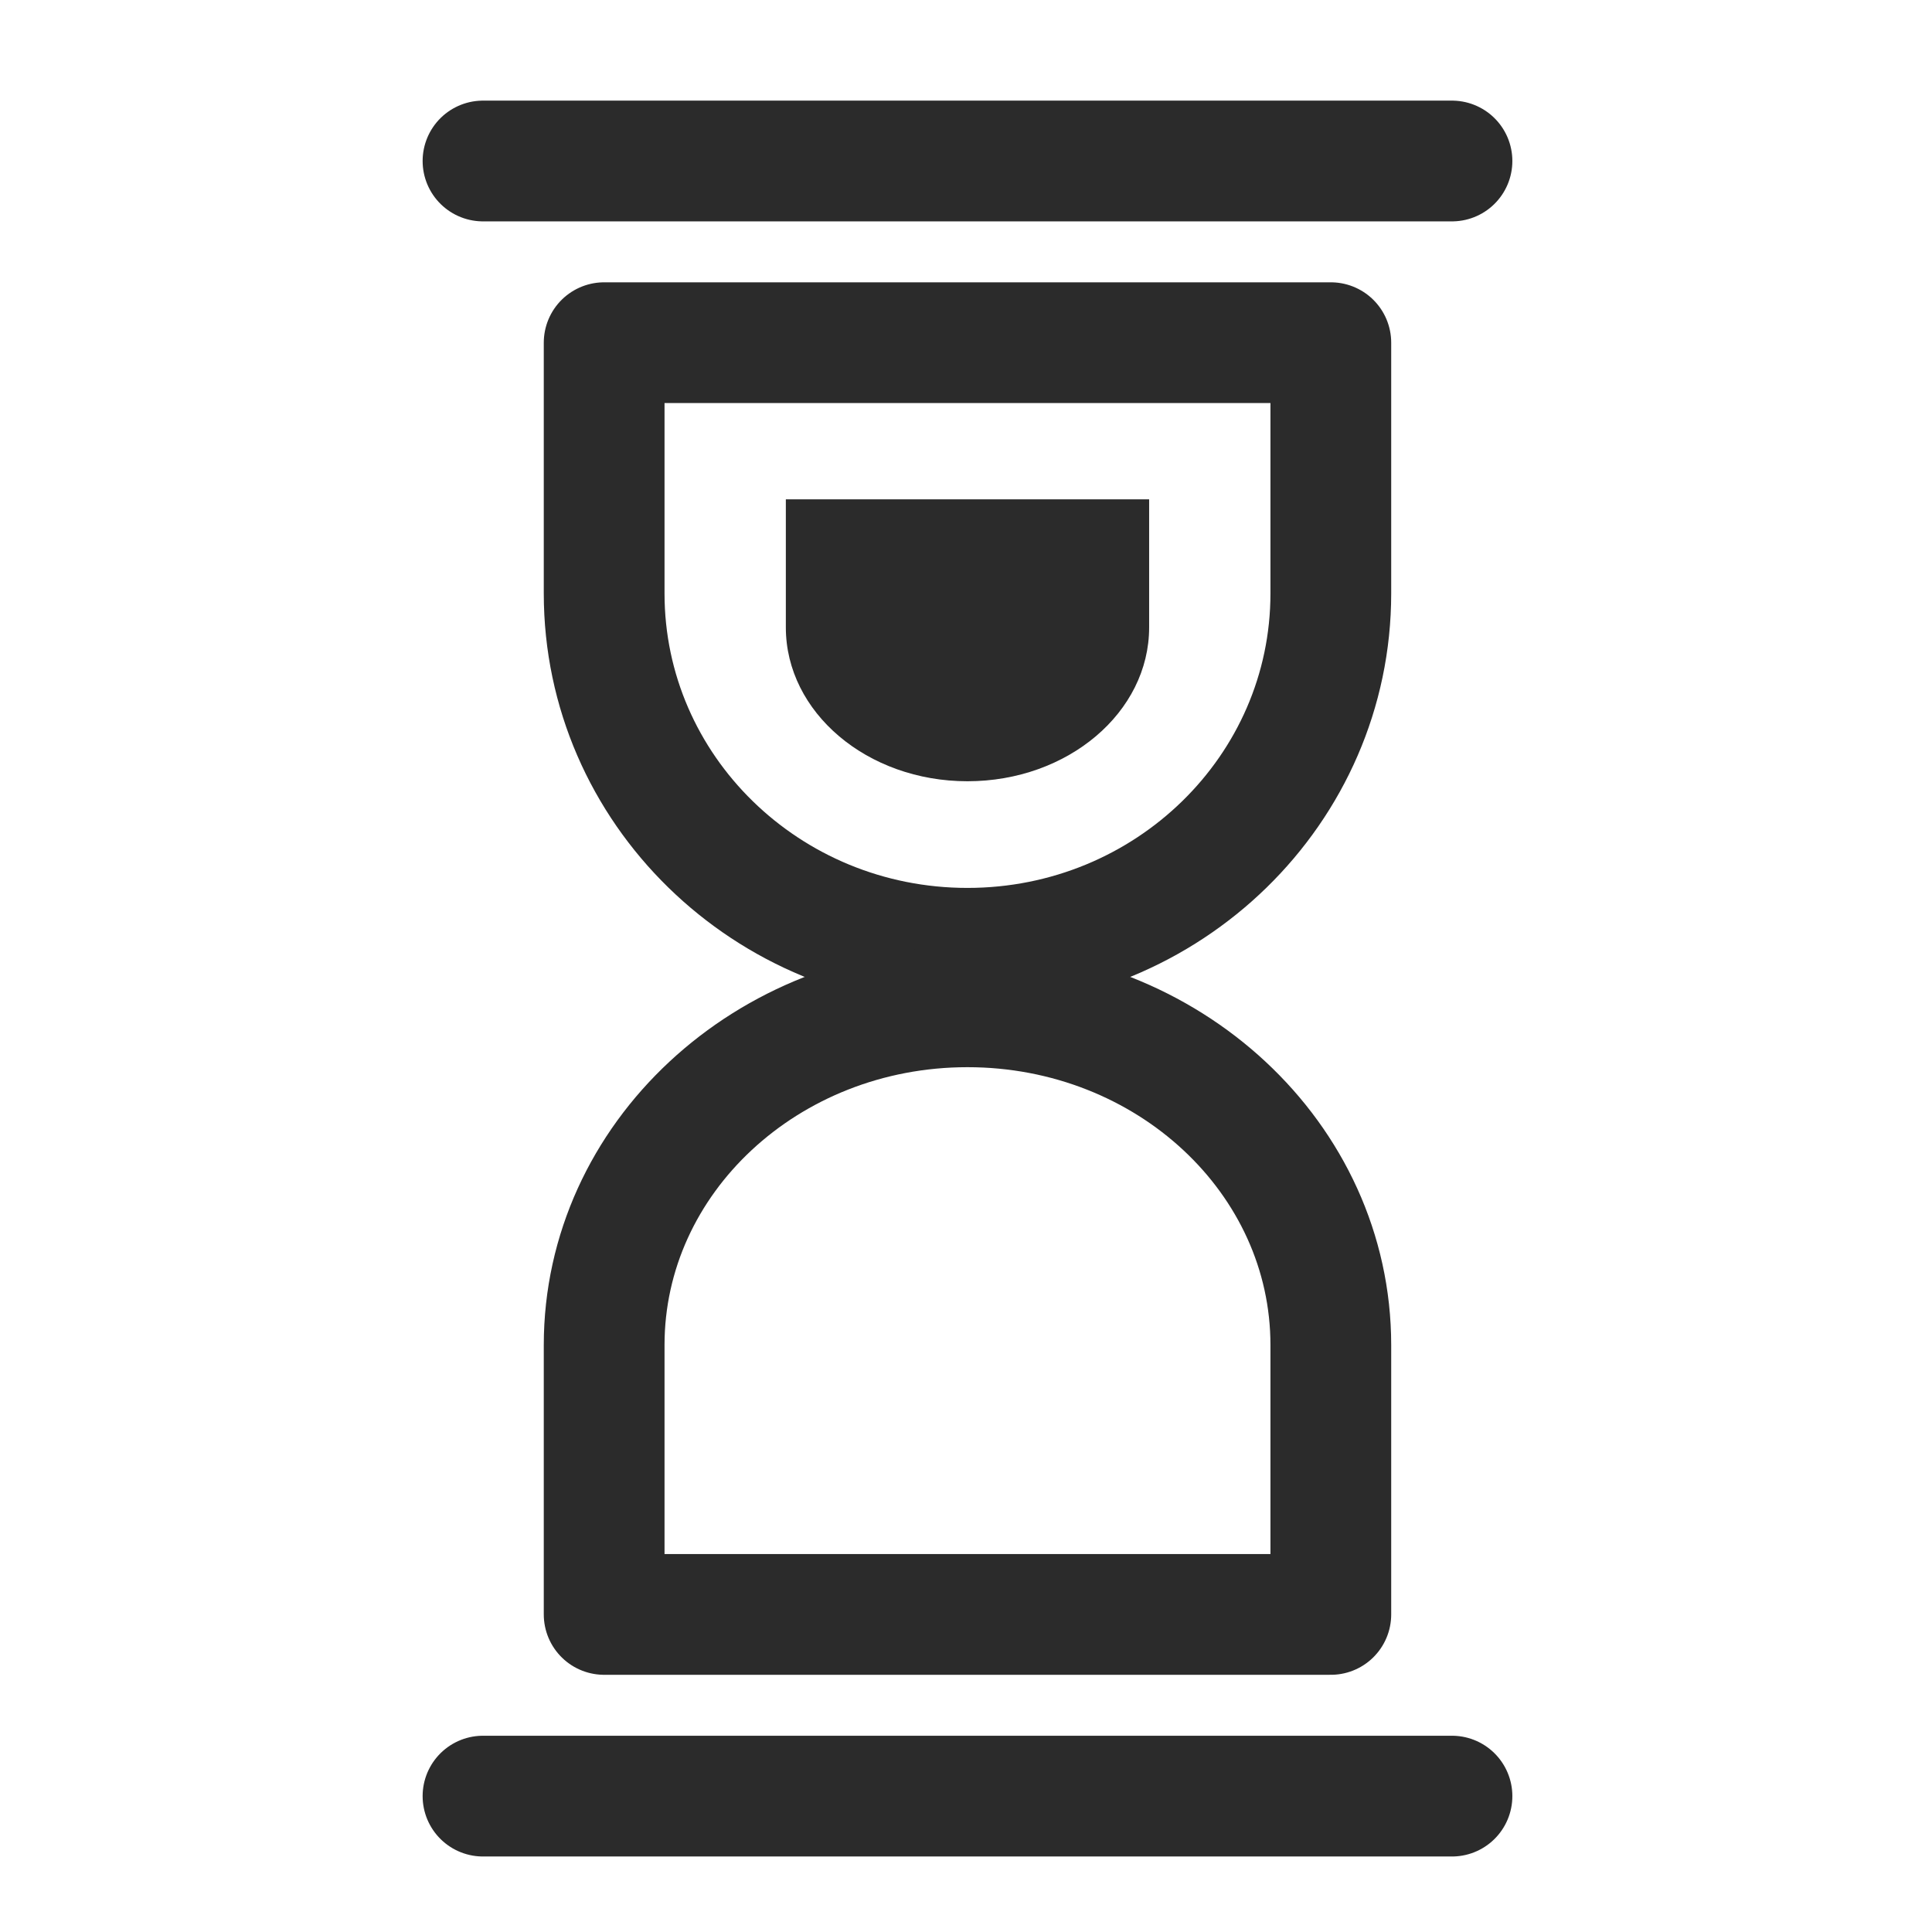
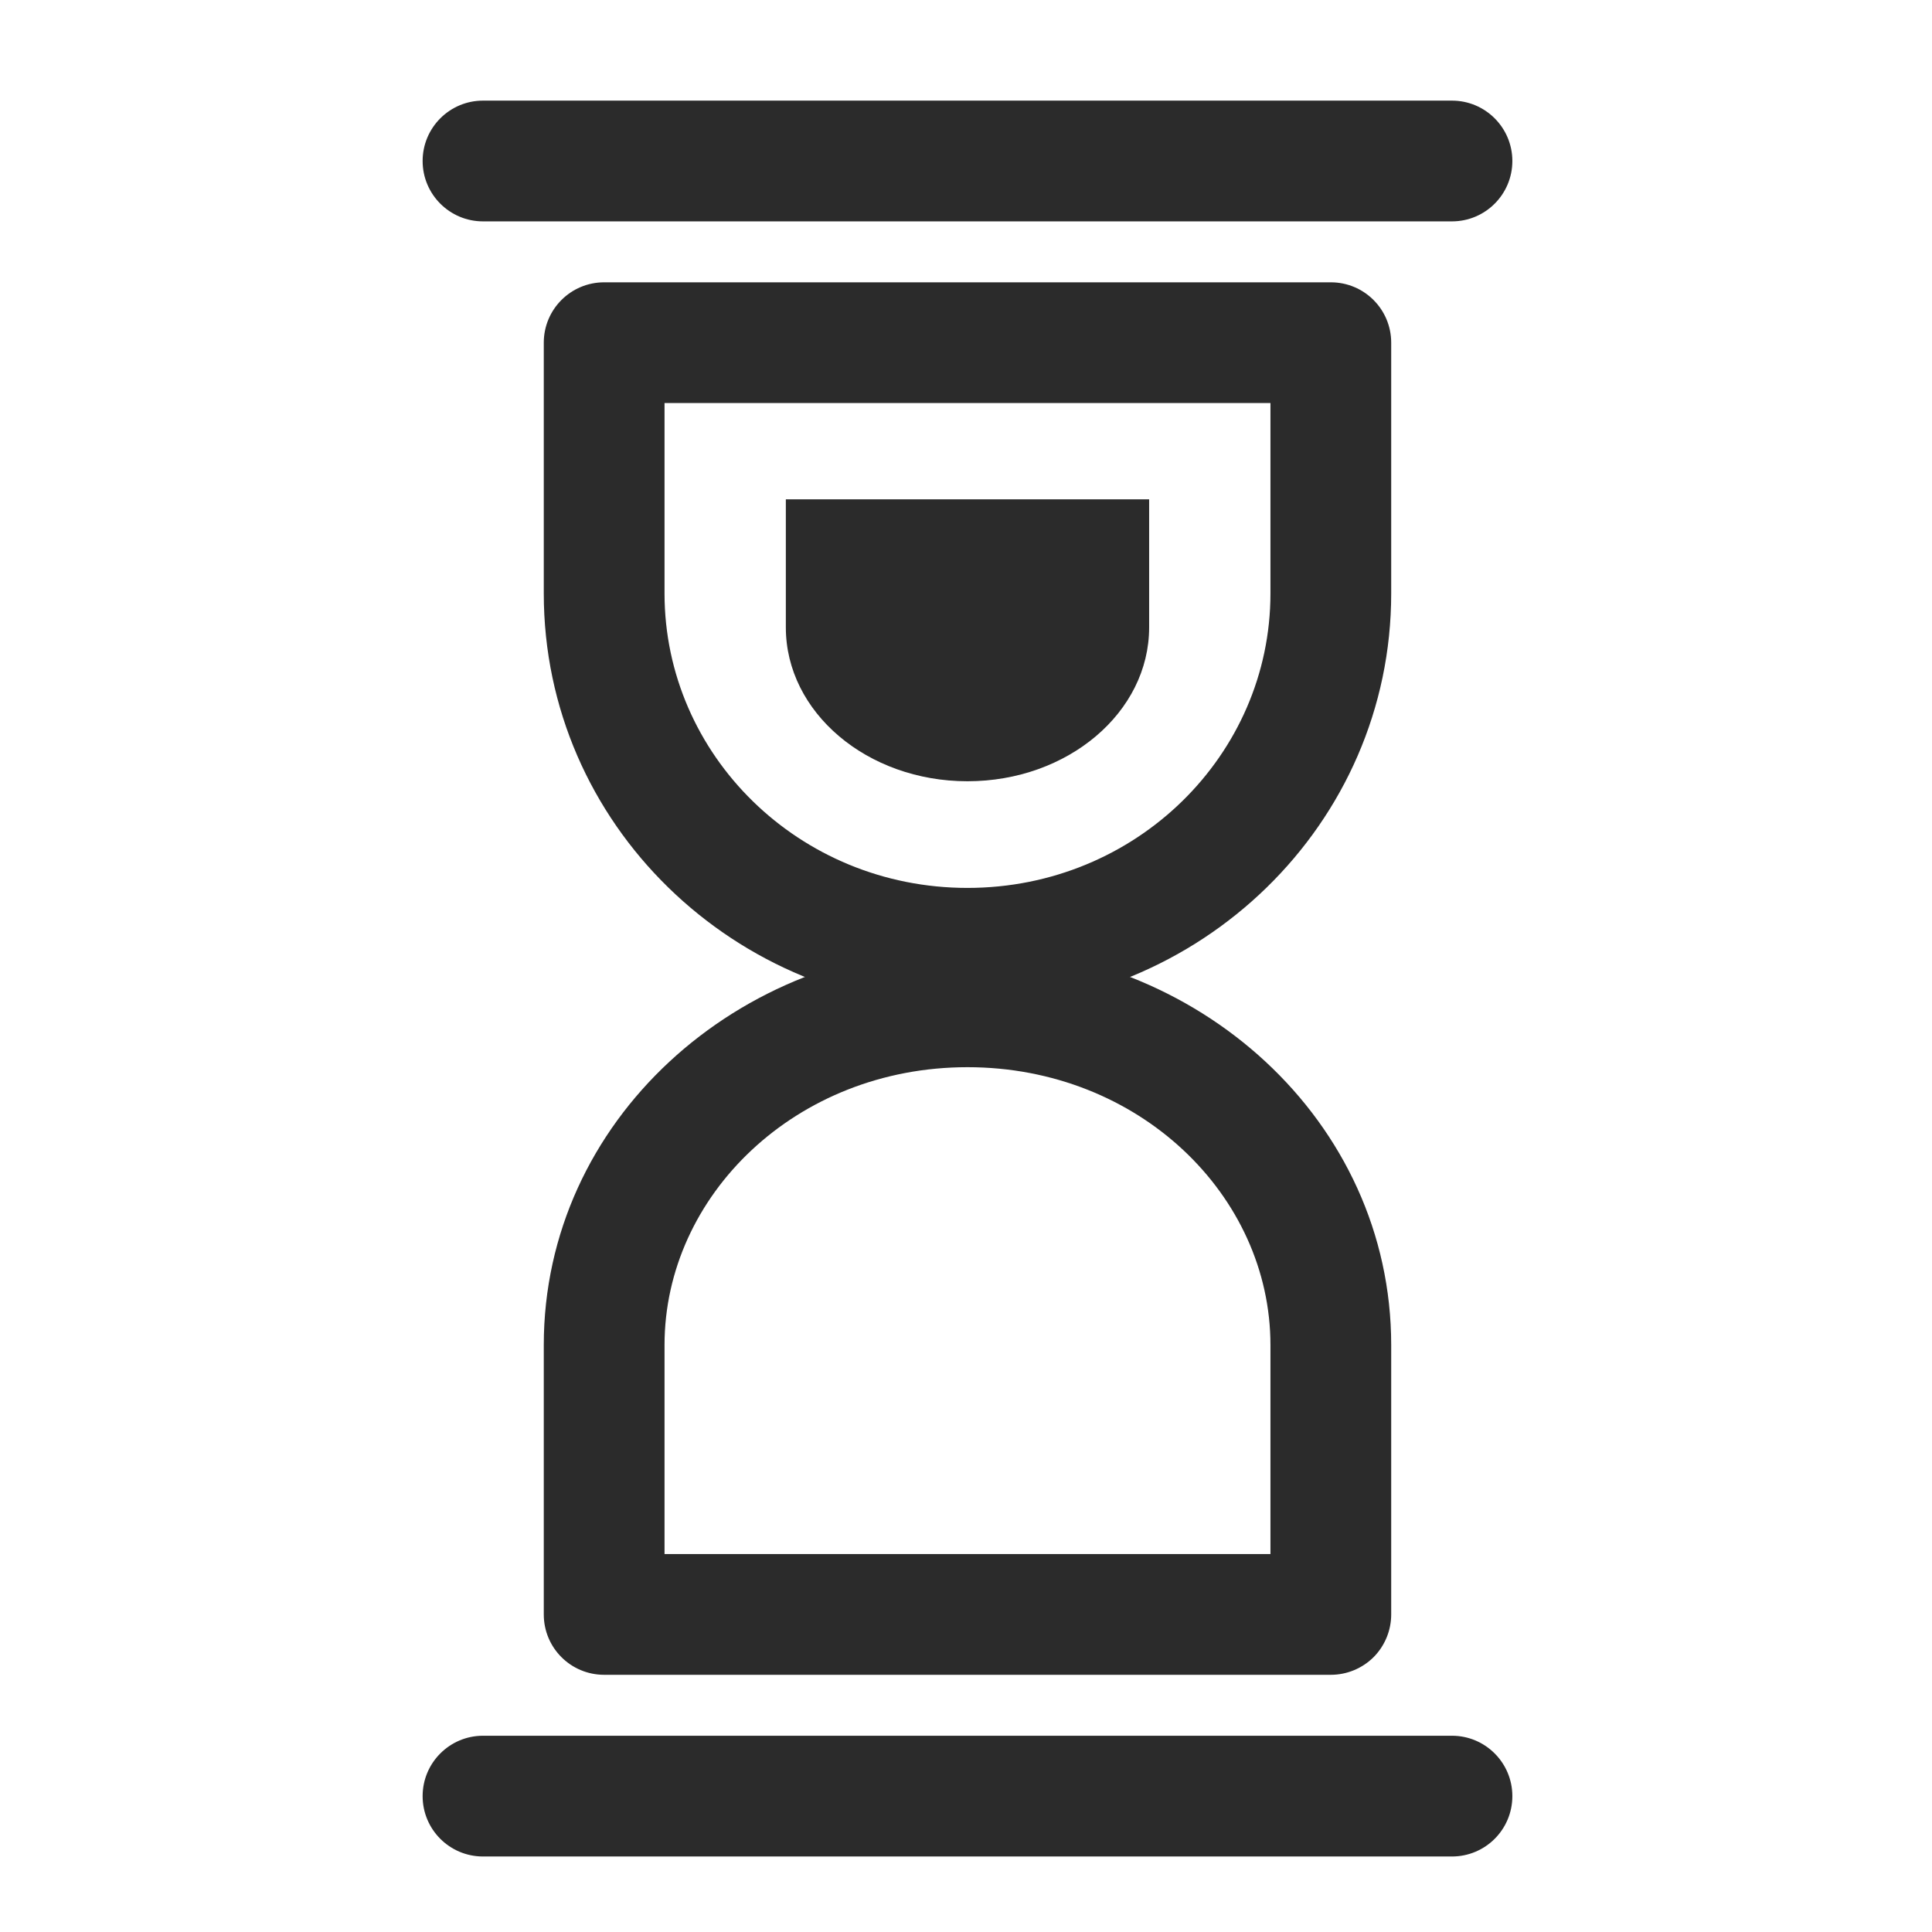
<svg xmlns="http://www.w3.org/2000/svg" width="24" height="24" viewBox="0 0 24 24" fill="none">
-   <path d="M12.018 11.78C14.511 11.78 16.532 9.807 16.532 7.372V4.257H12.018H7.505V7.372C7.505 9.807 9.526 11.78 12.018 11.78Z" stroke="#2B2B2B" stroke-width="1.5" stroke-linecap="round" stroke-linejoin="round" />
+   <path fill-rule="evenodd" clip-rule="evenodd" d="M6.755 4.257C6.755 3.843 7.09 3.507 7.505 3.507H16.532C16.947 3.507 17.282 3.843 17.282 4.257V7.372C17.282 10.238 14.909 12.53 12.018 12.53C9.128 12.53 6.755 10.238 6.755 7.372V4.257ZM8.255 5.007V7.372C8.255 9.376 9.923 11.03 12.018 11.03C14.114 11.03 15.782 9.376 15.782 7.372V5.007H8.255Z" fill="#2B2B2B" />
  <path d="M12.018 9.705C13.265 9.705 14.275 8.849 14.275 7.794V6.203H9.762V7.794C9.762 8.849 10.772 9.705 12.018 9.705Z" fill="#2B2B2B" />
-   <path d="M12.018 12.507C9.526 12.507 7.505 14.388 7.505 16.709L7.505 20.055L12.018 20.055L16.532 20.055L16.532 16.709C16.532 14.388 14.511 12.507 12.018 12.507Z" stroke="#2B2B2B" stroke-width="1.5" stroke-linecap="round" stroke-linejoin="round" />
-   <path d="M6 2H18.037" stroke="#2B2B2B" stroke-width="1.5" stroke-linecap="round" />
-   <path d="M6 22.312H18.037" stroke="#2B2B2B" stroke-width="1.5" stroke-linecap="round" />
+   <path fill-rule="evenodd" clip-rule="evenodd" d="M17.063 20.586C16.922 20.726 16.731 20.805 16.532 20.805L7.505 20.805C7.09 20.805 6.755 20.47 6.755 20.055L6.755 16.709C6.755 13.924 9.163 11.757 12.018 11.757C14.874 11.757 17.282 13.924 17.282 16.709L17.282 20.055C17.282 20.254 17.203 20.445 17.063 20.586ZM15.782 19.305L15.782 16.709C15.782 14.852 14.149 13.257 12.018 13.257C9.888 13.257 8.255 14.852 8.255 16.709L8.255 19.305L15.782 19.305Z" fill="#2B2B2B" />
+   <path fill-rule="evenodd" clip-rule="evenodd" d="M5.25 2C5.25 1.586 5.586 1.25 6 1.25H18.037C18.451 1.25 18.787 1.586 18.787 2C18.787 2.414 18.451 2.75 18.037 2.75H6C5.586 2.75 5.25 2.414 5.25 2Z" fill="#2B2B2B" />
+   <path fill-rule="evenodd" clip-rule="evenodd" d="M5.25 22.312C5.25 21.898 5.586 21.562 6 21.562H18.037C18.451 21.562 18.787 21.898 18.787 22.312C18.787 22.727 18.451 23.062 18.037 23.062H6C5.586 23.062 5.25 22.727 5.25 22.312Z" fill="#2B2B2B" />
</svg>
